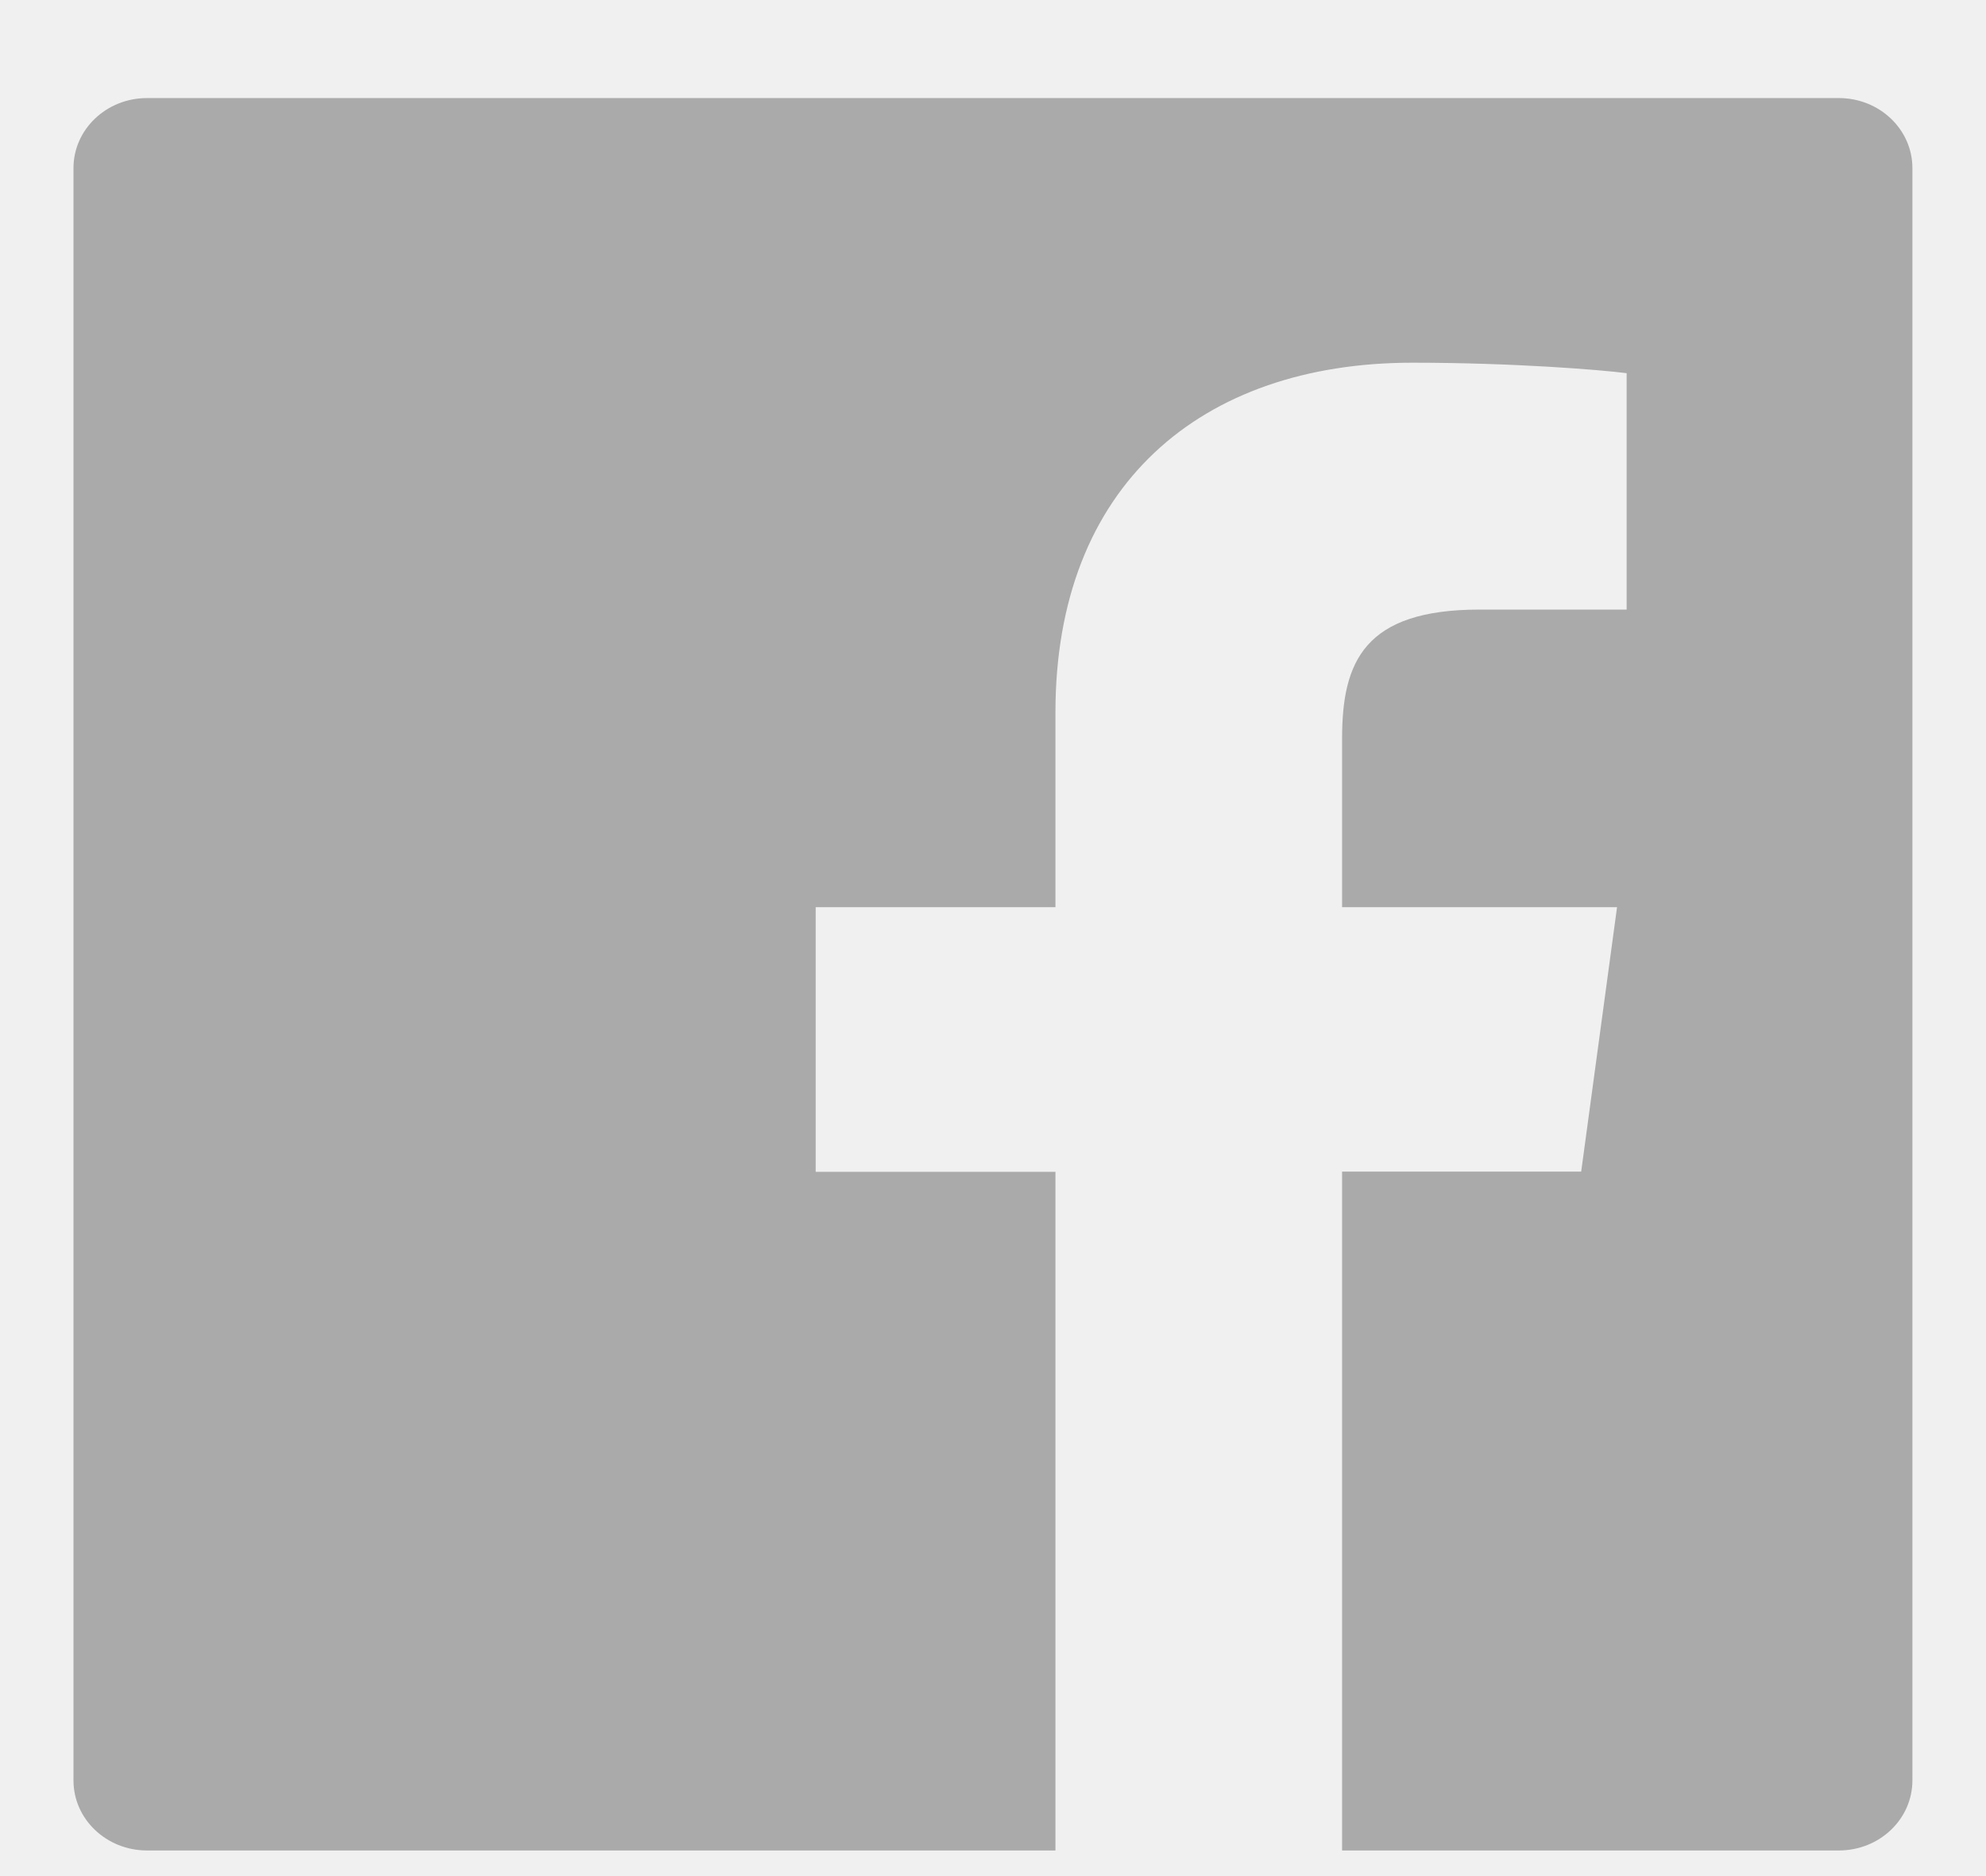
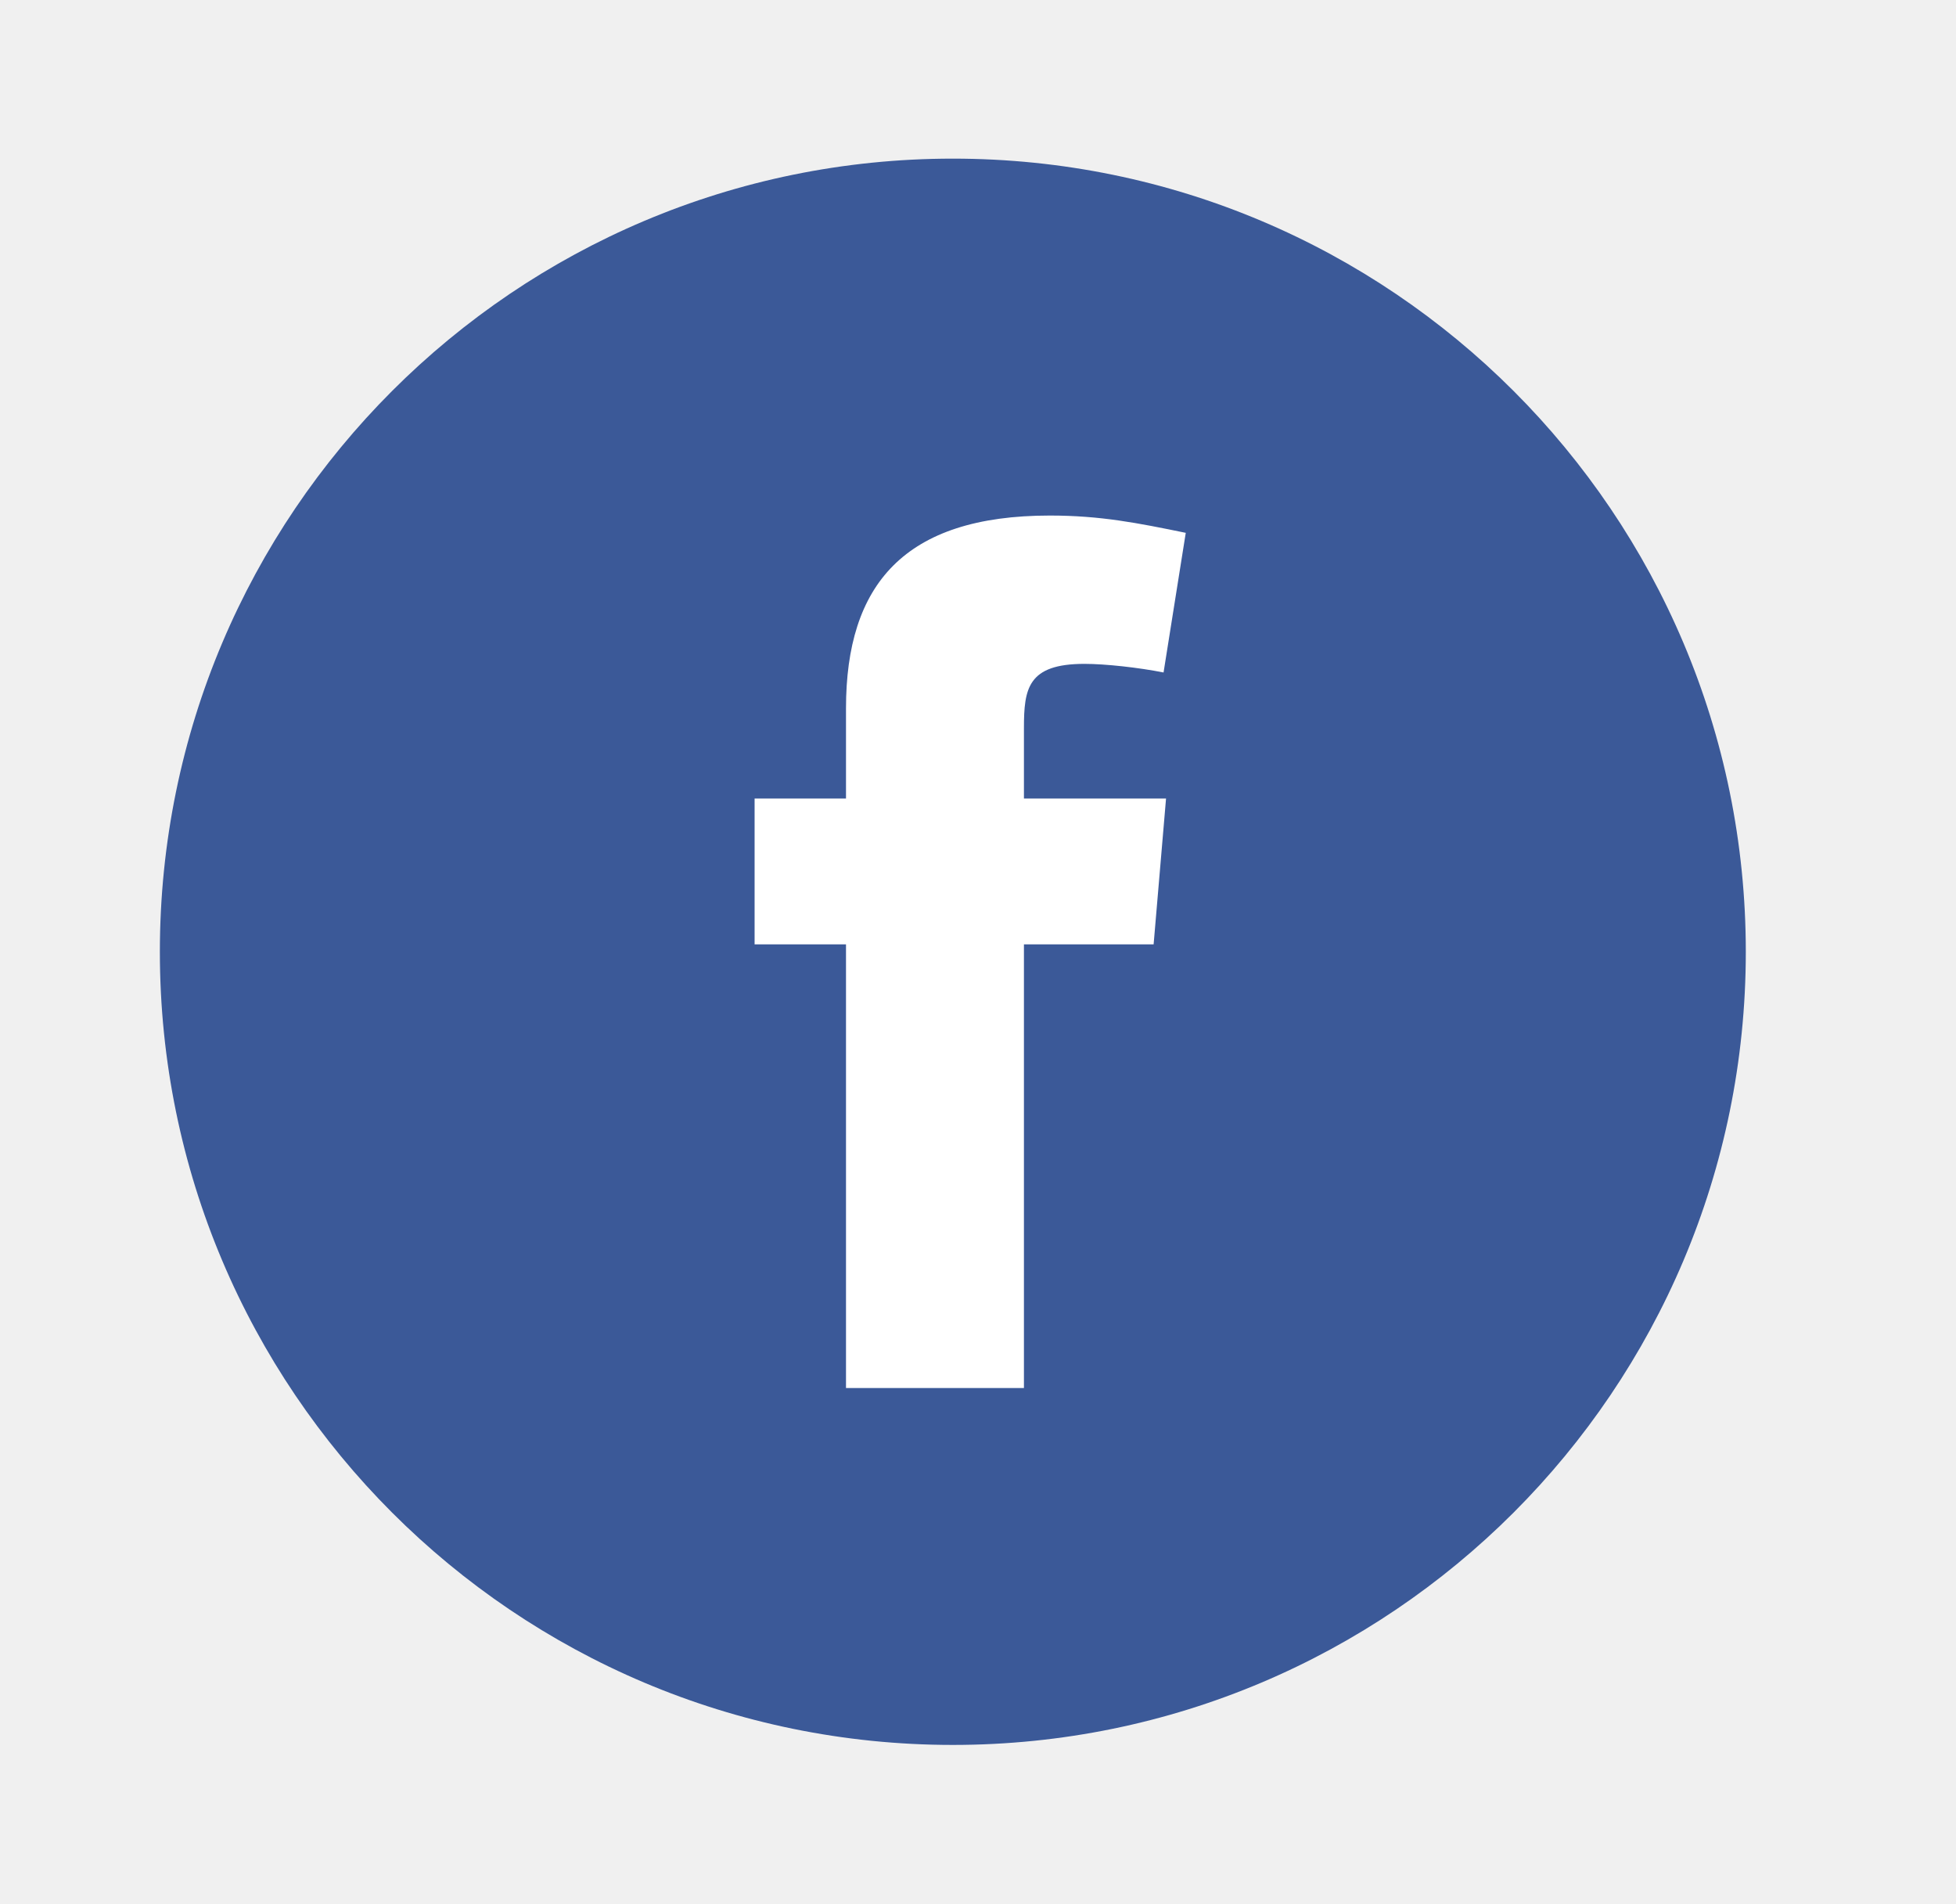
- <svg xmlns="http://www.w3.org/2000/svg" width="18" height="17" viewBox="0 0 18 17" fill="none">
-   <path d="M16.666 0.889H1.333C0.964 0.889 0.666 1.173 0.666 1.524V16.14C0.666 16.491 0.964 16.775 1.333 16.775H16.666C17.035 16.775 17.333 16.491 17.333 16.14V1.524C17.333 1.173 17.035 0.889 16.666 0.889ZM14.741 5.526H13.41C12.366 5.526 12.164 5.998 12.164 6.693V8.224H14.656L14.331 10.621H12.164V16.775H9.566V10.623H7.393V8.224H9.566V6.457C9.566 4.406 10.881 3.288 12.801 3.288C13.722 3.288 14.512 3.353 14.743 3.383V5.526H14.741Z" fill="#AAAAAA" />
+ <svg xmlns="http://www.w3.org/2000/svg" width="37" height="36" viewBox="0 0 37 36" fill="none">
+   <circle cx="18.024" cy="18" r="15" fill="#3B5998" />
+   <path fill-rule="evenodd" clip-rule="evenodd" d="M22.01 12.718C21.542 12.625 20.911 12.555 20.514 12.555C19.439 12.555 19.369 13.023 19.369 13.771V15.102H22.057L21.822 17.86H19.369V26.25H16.003V17.86H14.274V15.102H16.003V13.396C16.003 11.059 17.102 9.75 19.859 9.75C20.817 9.75 21.519 9.89 22.43 10.077L22.01 12.718Z" fill="white" />
</svg>
